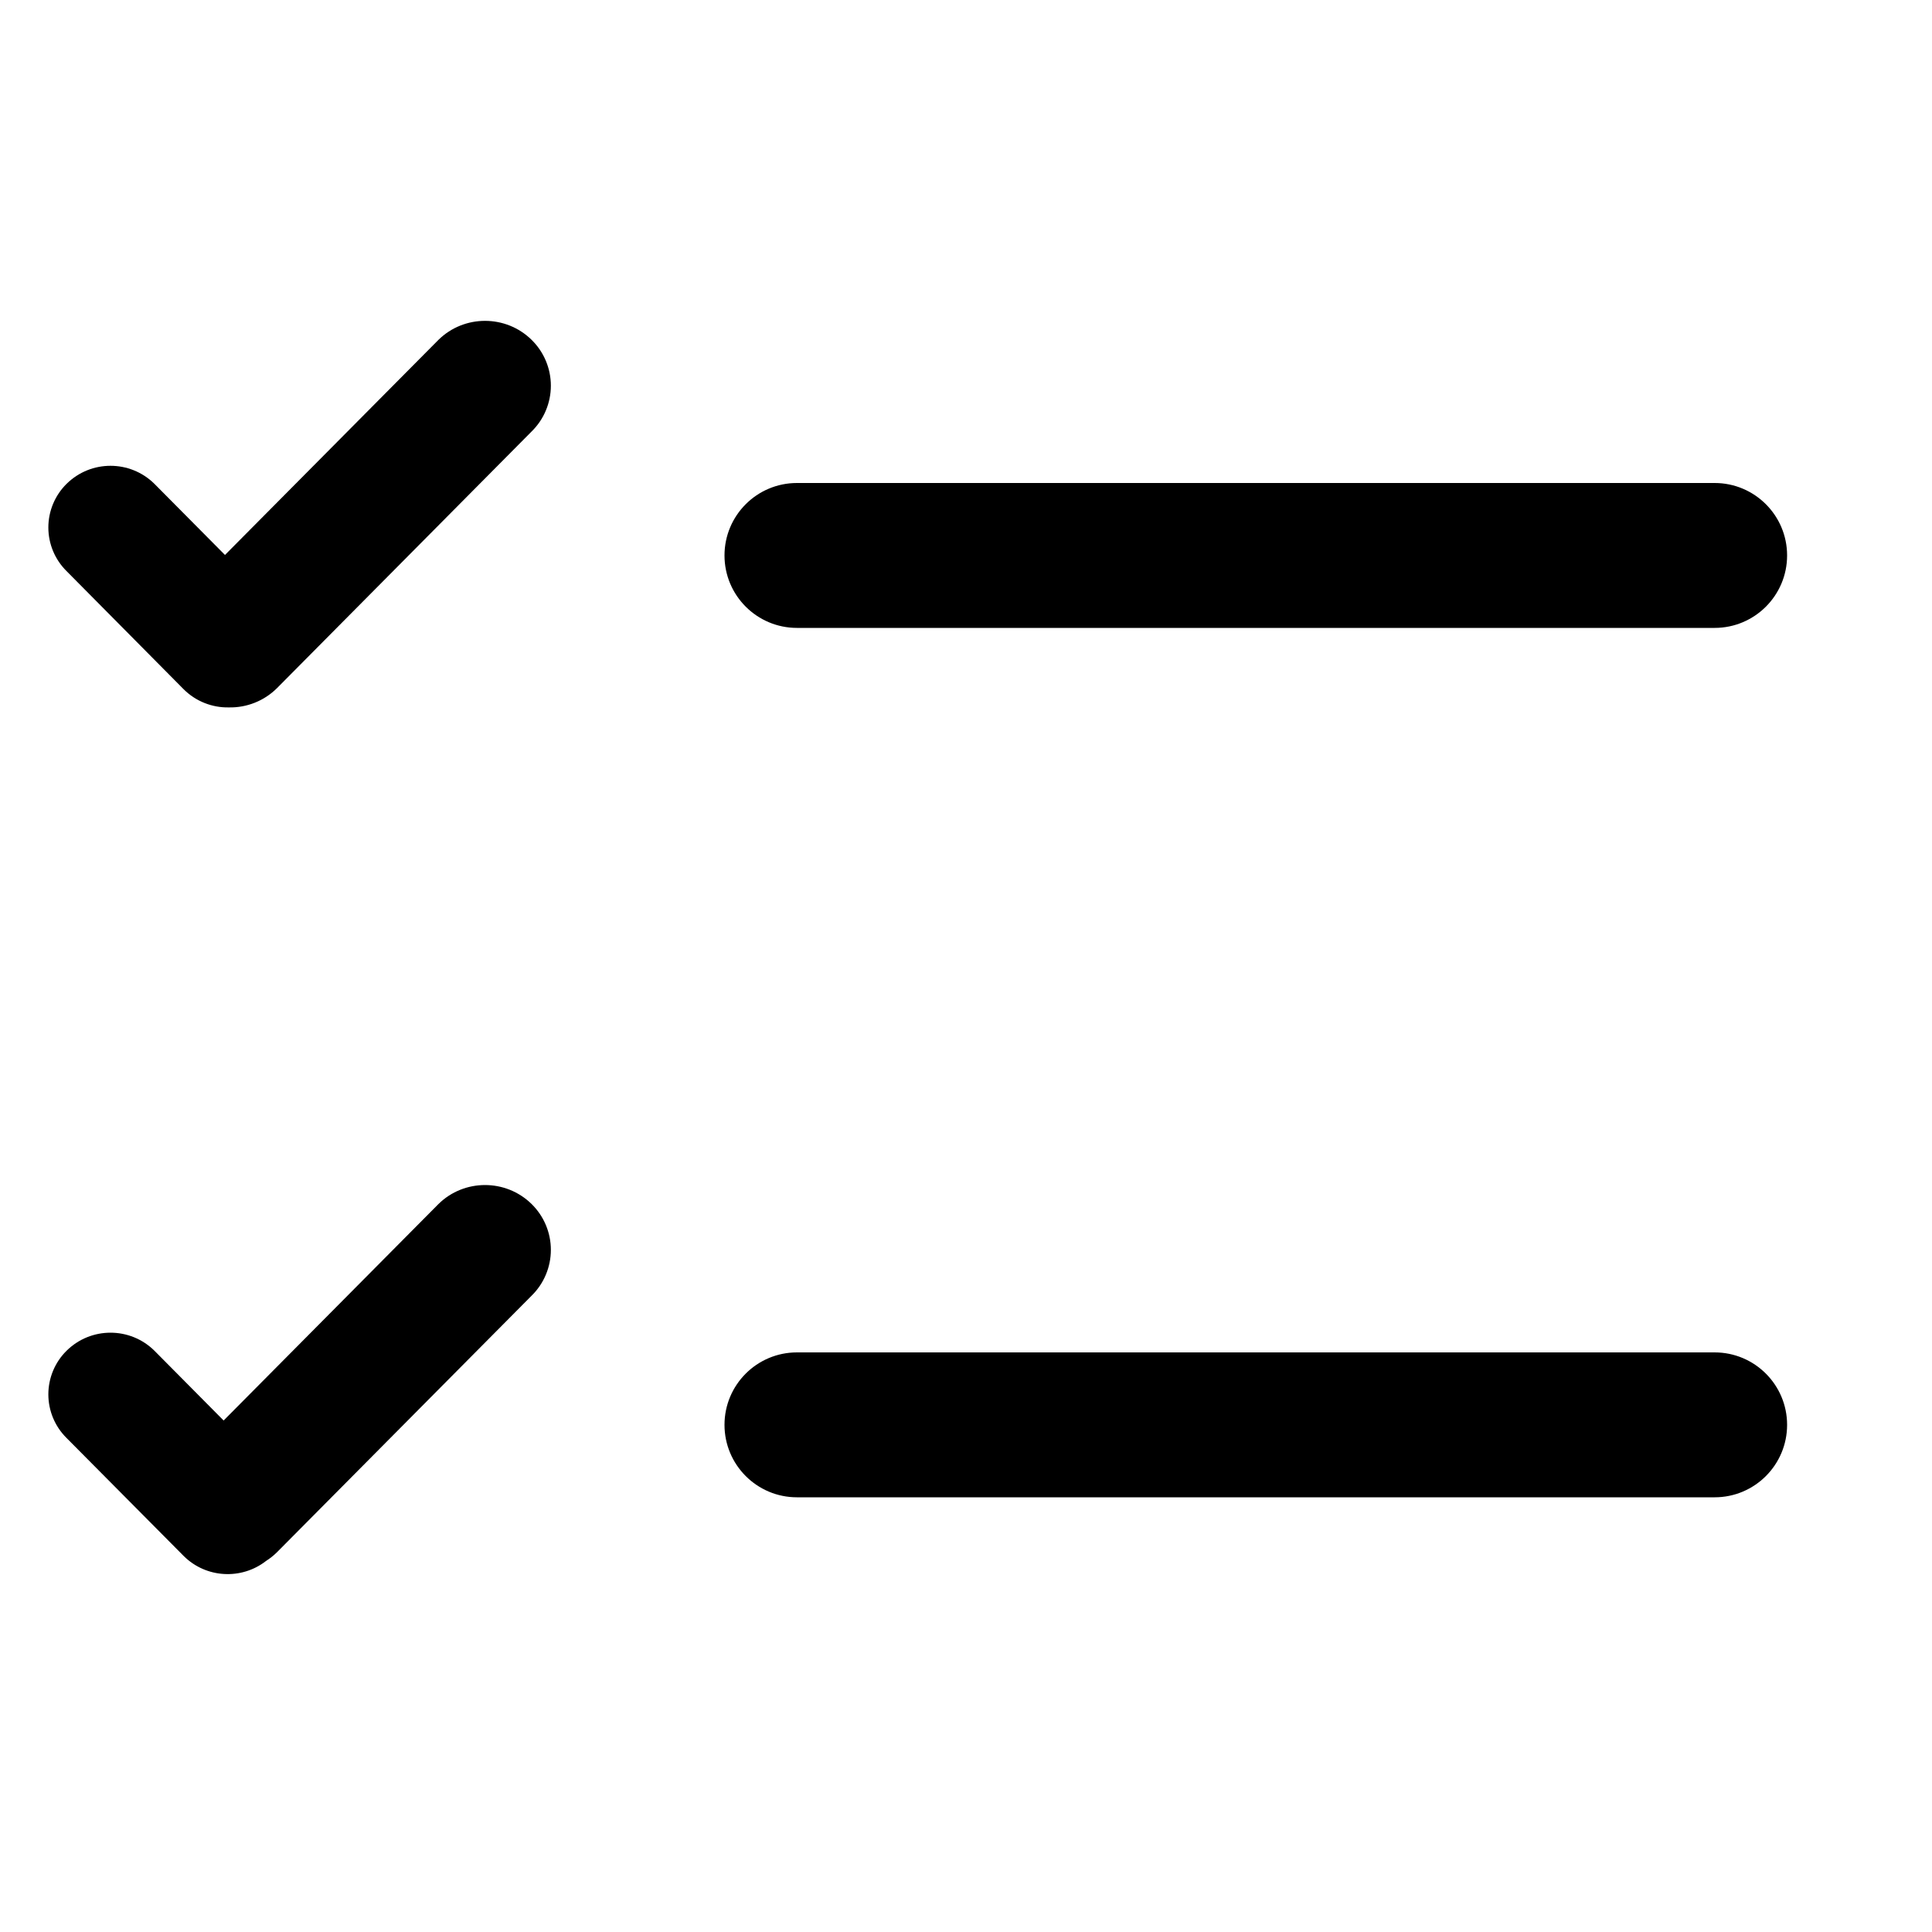
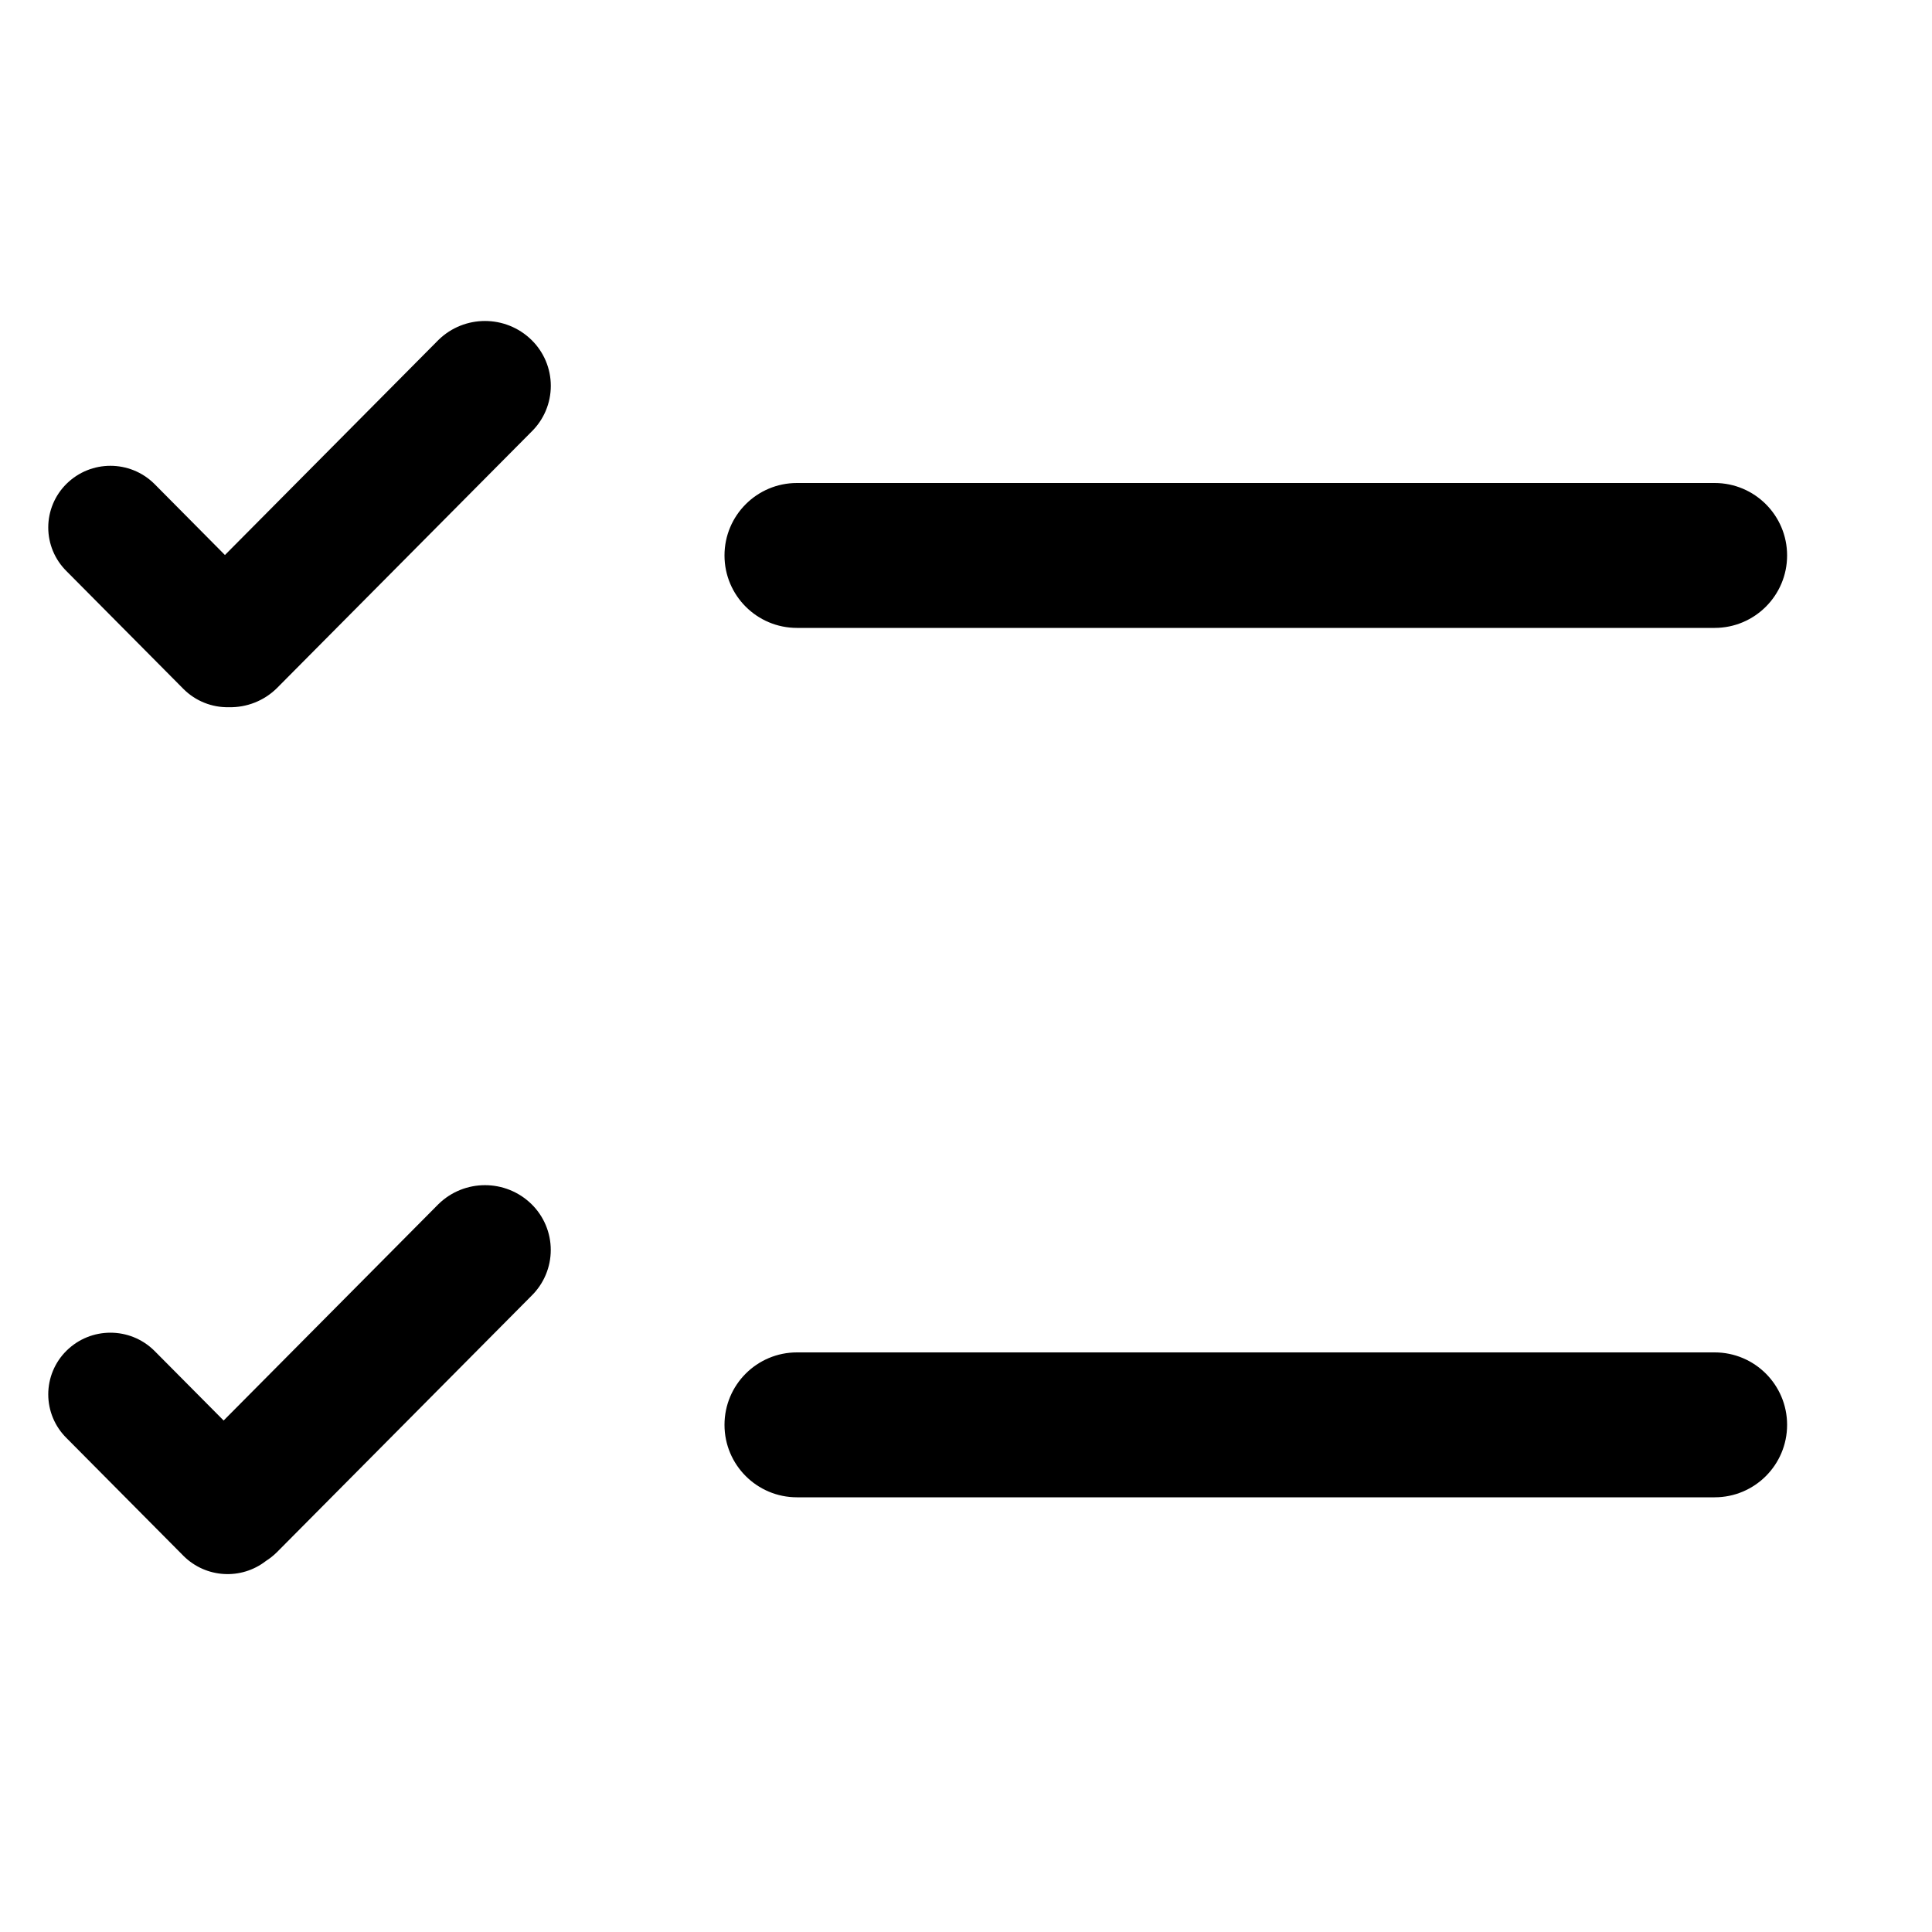
<svg xmlns="http://www.w3.org/2000/svg" viewBox="0 0 20 20">
-   <path d="M2.315 14.705l2.224-2.241c.266-.262.698-.262.964 0a.664.664 0 0 1 0 .949l-2.637 2.657a.682.682 0 0 1-.112.089c-.253.197-.619.18-.852-.051L.689 14.886a.635.635 0 0 1 0-.903.647.647 0 0 1 .91 0l.716.722zM7.5 14.75a.75.75 0 0 1 .75-.75h9.5a.75.75 0 1 1 0 1.5h-9.5c-.414 0-.75-.336-.75-.75zM2.329 5.745l2.21-2.227c.266-.262.698-.262.964 0a.664.664 0 0 1 0 .949L2.865 7.126a.685.685 0 0 1-.495.197.644.644 0 0 1-.468-.187L.689 5.912a.635.635 0 0 1 0-.903.647.647 0 0 1 .91 0l.73.736zM7.5 5.75A.75.75 0 0 1 8.25 5h9.5a.75.75 0 1 1 0 1.5h-9.5c-.414 0-.75-.336-.75-.75z" />
+   <path d="m2.315 14.705 2.224-2.24a.689.689 0 0 1 .963 0 .664.664 0 0 1 0 .949L2.865 16.07a.682.682 0 0 1-.112.089.647.647 0 0 1-.852-.051L.688 14.886a.635.635 0 0 1 0-.903.647.647 0 0 1 .91 0l.717.722zm5.185.045a.75.75 0 0 1 .75-.75h9.5a.75.75 0 1 1 0 1.5h-9.5a.75.75 0 0 1-.75-.75zM2.329 5.745l2.21-2.226a.689.689 0 0 1 .963 0 .664.664 0 0 1 0 .95L2.865 7.125a.685.685 0 0 1-.496.196.644.644 0 0 1-.468-.187L.688 5.912a.635.635 0 0 1 0-.903.647.647 0 0 1 .91 0l.73.736zM7.5 5.75A.75.75 0 0 1 8.25 5h9.5a.75.75 0 1 1 0 1.5h-9.5a.75.75 0 0 1-.75-.75z" />
</svg>
